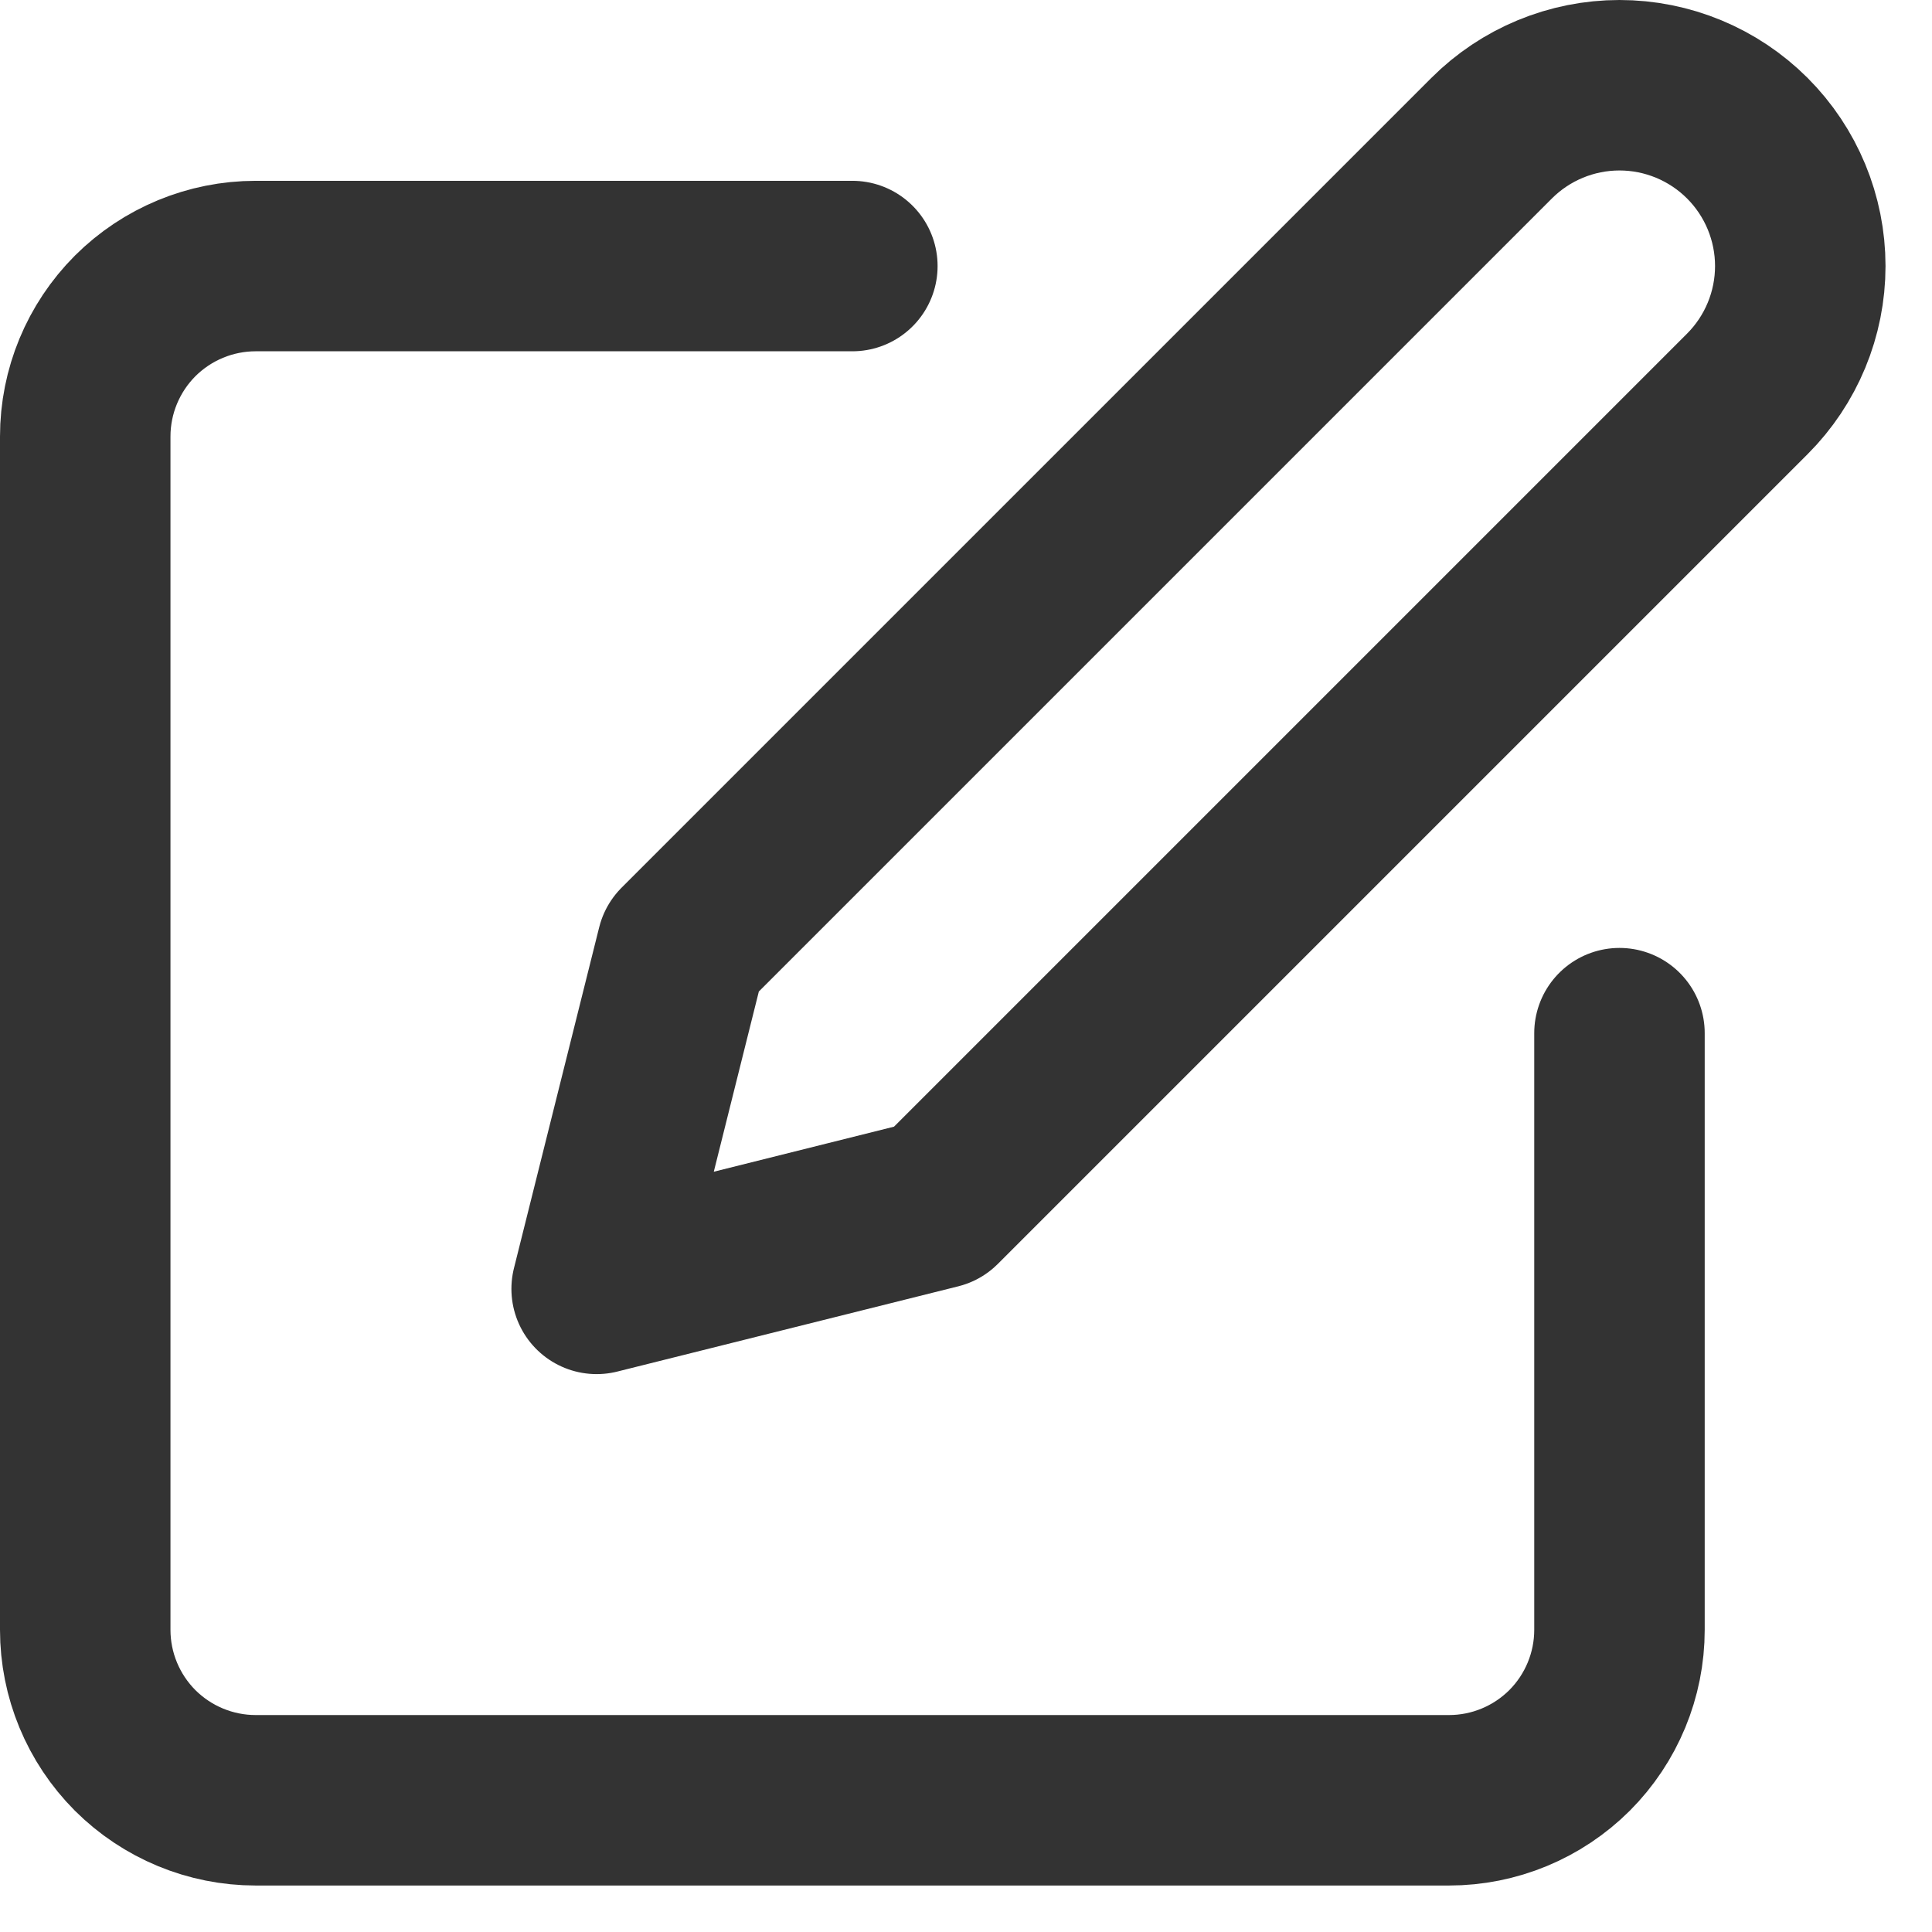
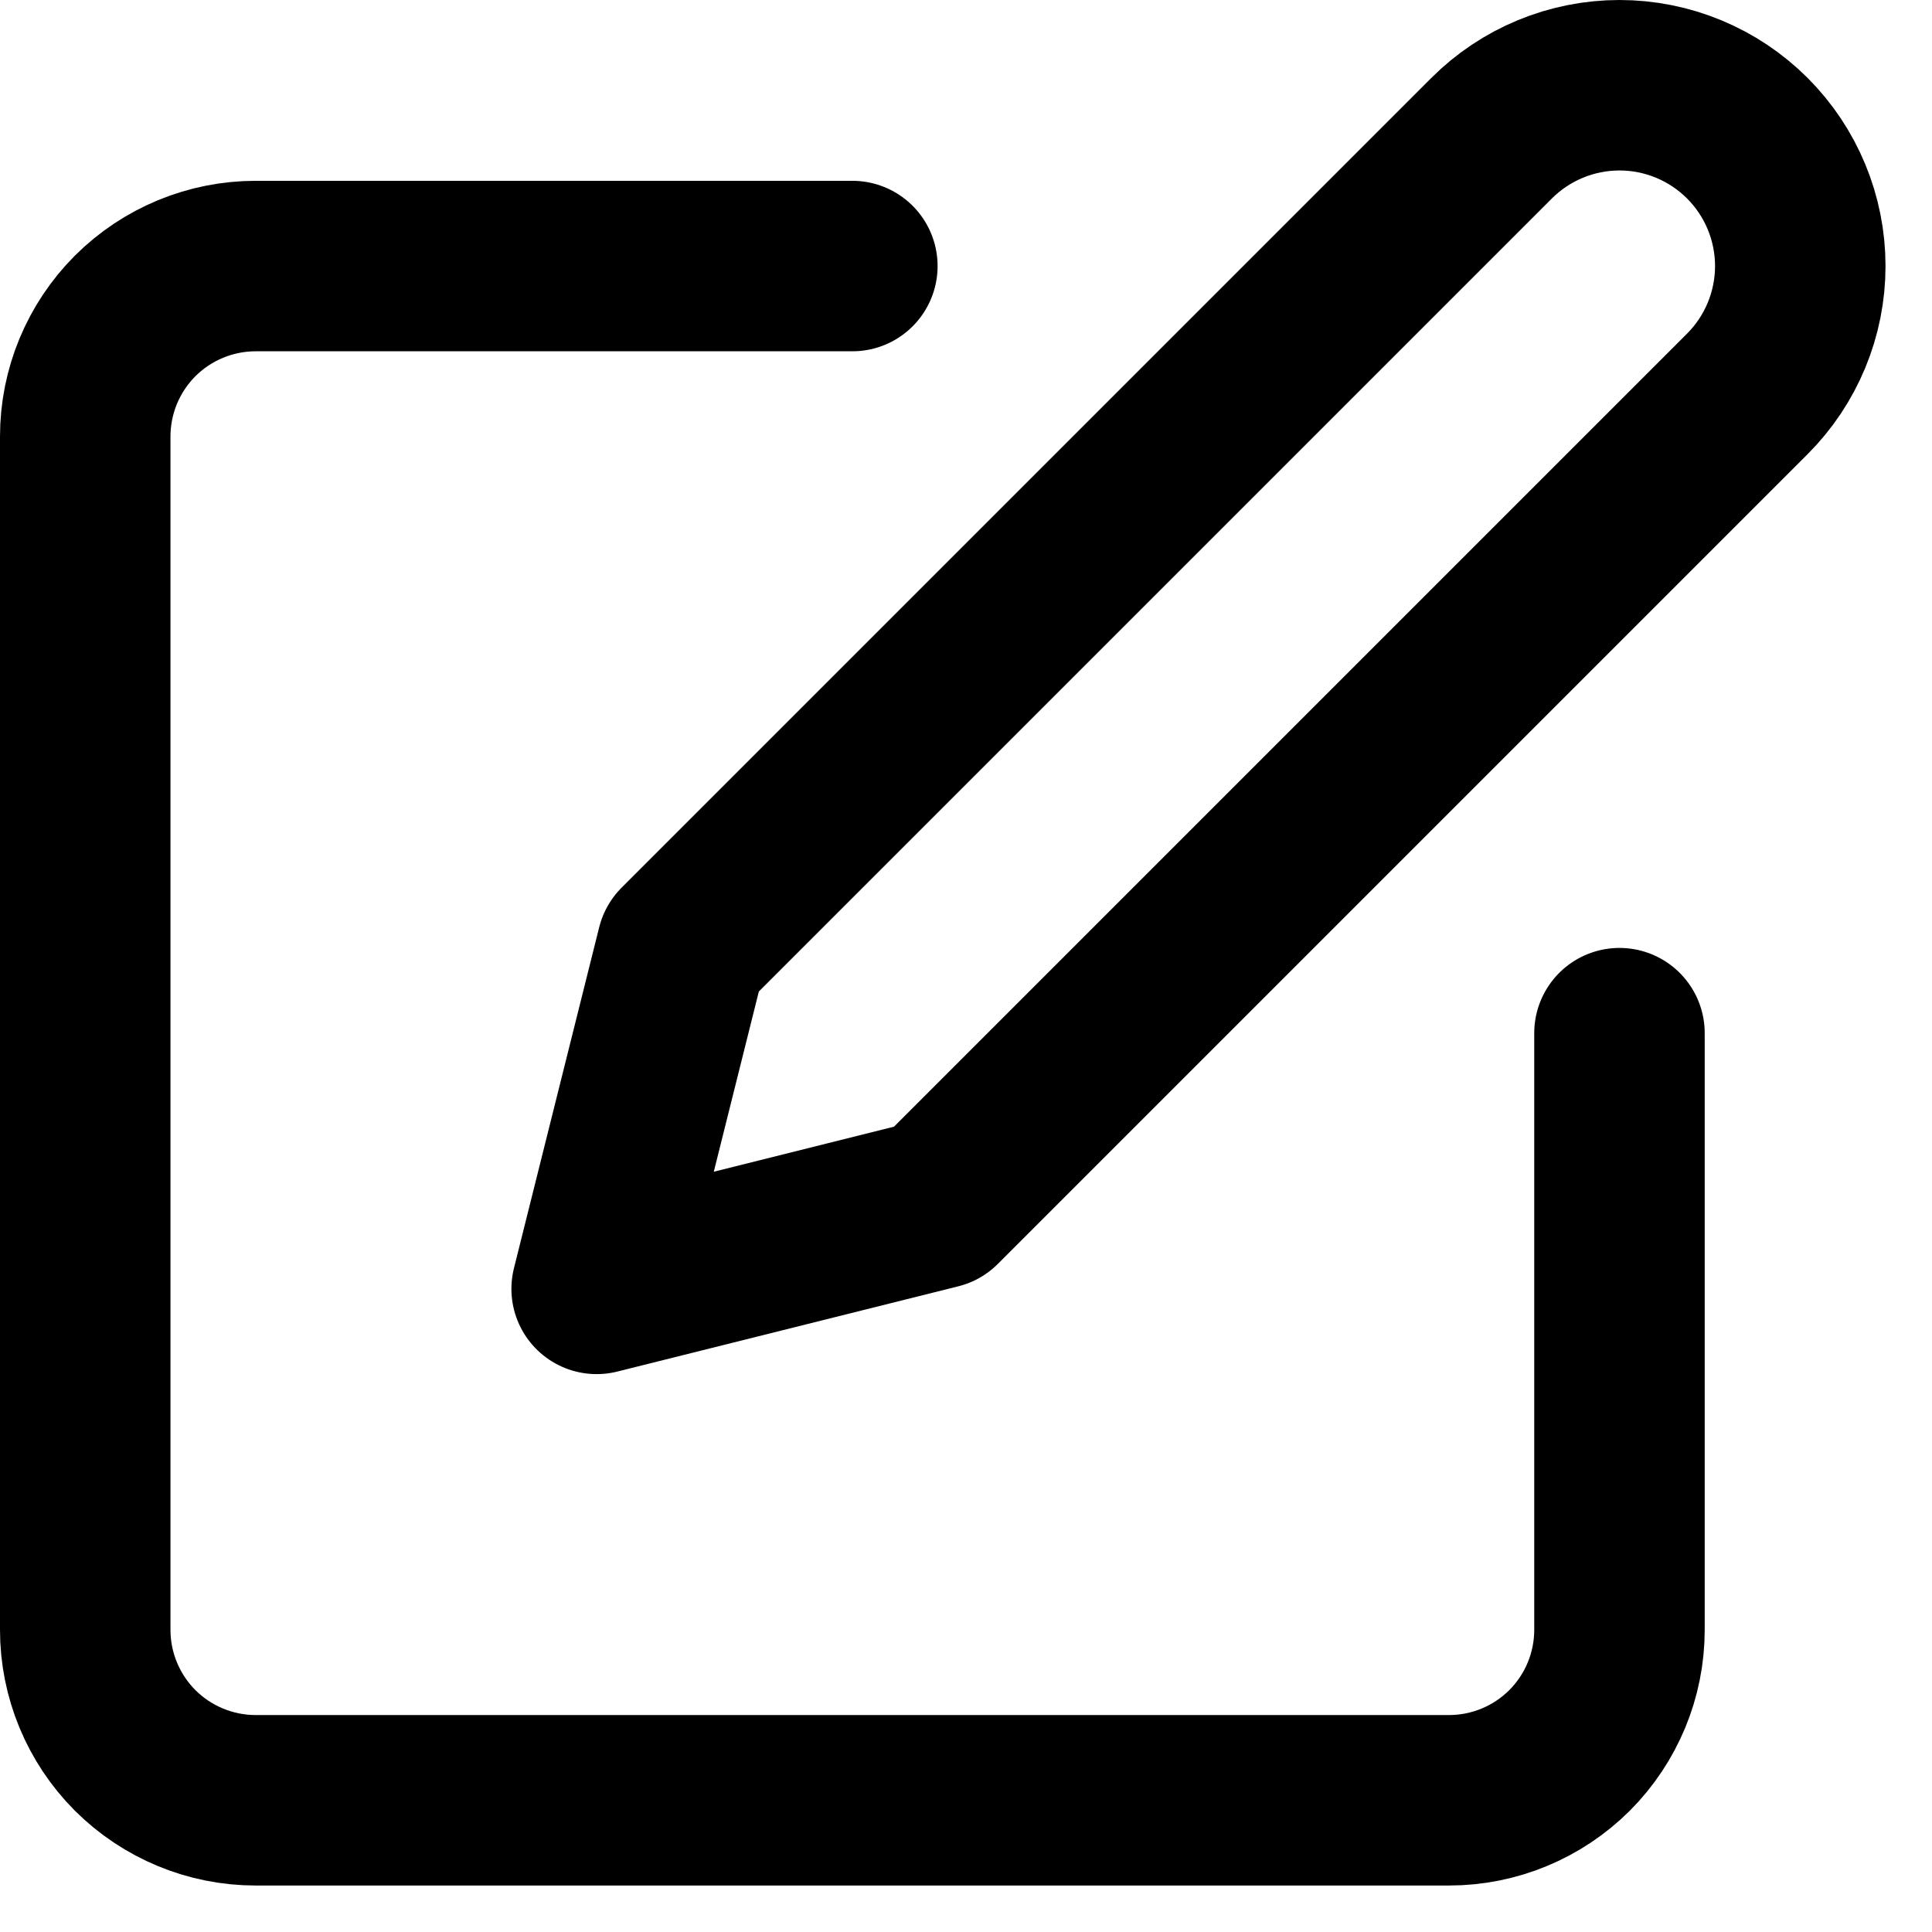
<svg xmlns="http://www.w3.org/2000/svg" width="17" height="17" viewBox="0 0 17 17" fill="none">
-   <path d="M7.5 2.341H2.25C1.852 2.341 1.471 2.499 1.189 2.78C0.908 3.062 0.75 3.443 0.75 3.841V14.341C0.75 14.739 0.908 15.12 1.189 15.402C1.471 15.683 1.852 15.841 2.25 15.841H12.75C13.148 15.841 13.529 15.683 13.811 15.402C14.092 15.12 14.25 14.739 14.25 14.341V9.091M13.125 1.216C13.423 0.918 13.828 0.75 14.25 0.75C14.672 0.75 15.077 0.918 15.375 1.216C15.673 1.514 15.841 1.919 15.841 2.341C15.841 2.763 15.673 3.168 15.375 3.466L8.25 10.591L5.25 11.341L6 8.341L13.125 1.216Z" stroke="#333333" stroke-width="1.5" stroke-linecap="round" stroke-linejoin="round" />
+   <path d="M7.5 2.341H2.25C1.852 2.341 1.471 2.499 1.189 2.78C0.908 3.062 0.75 3.443 0.75 3.841V14.341C0.75 14.739 0.908 15.12 1.189 15.402C1.471 15.683 1.852 15.841 2.25 15.841H12.75C13.148 15.841 13.529 15.683 13.811 15.402C14.092 15.12 14.25 14.739 14.25 14.341V9.091M13.125 1.216C13.423 0.918 13.828 0.75 14.25 0.75C14.672 0.75 15.077 0.918 15.375 1.216C15.673 1.514 15.841 1.919 15.841 2.341C15.841 2.763 15.673 3.168 15.375 3.466L8.25 10.591L5.25 11.341L6 8.341L13.125 1.216Z" stroke="currentColor" stroke-width="1.5" stroke-linecap="round" stroke-linejoin="round" />
</svg>
